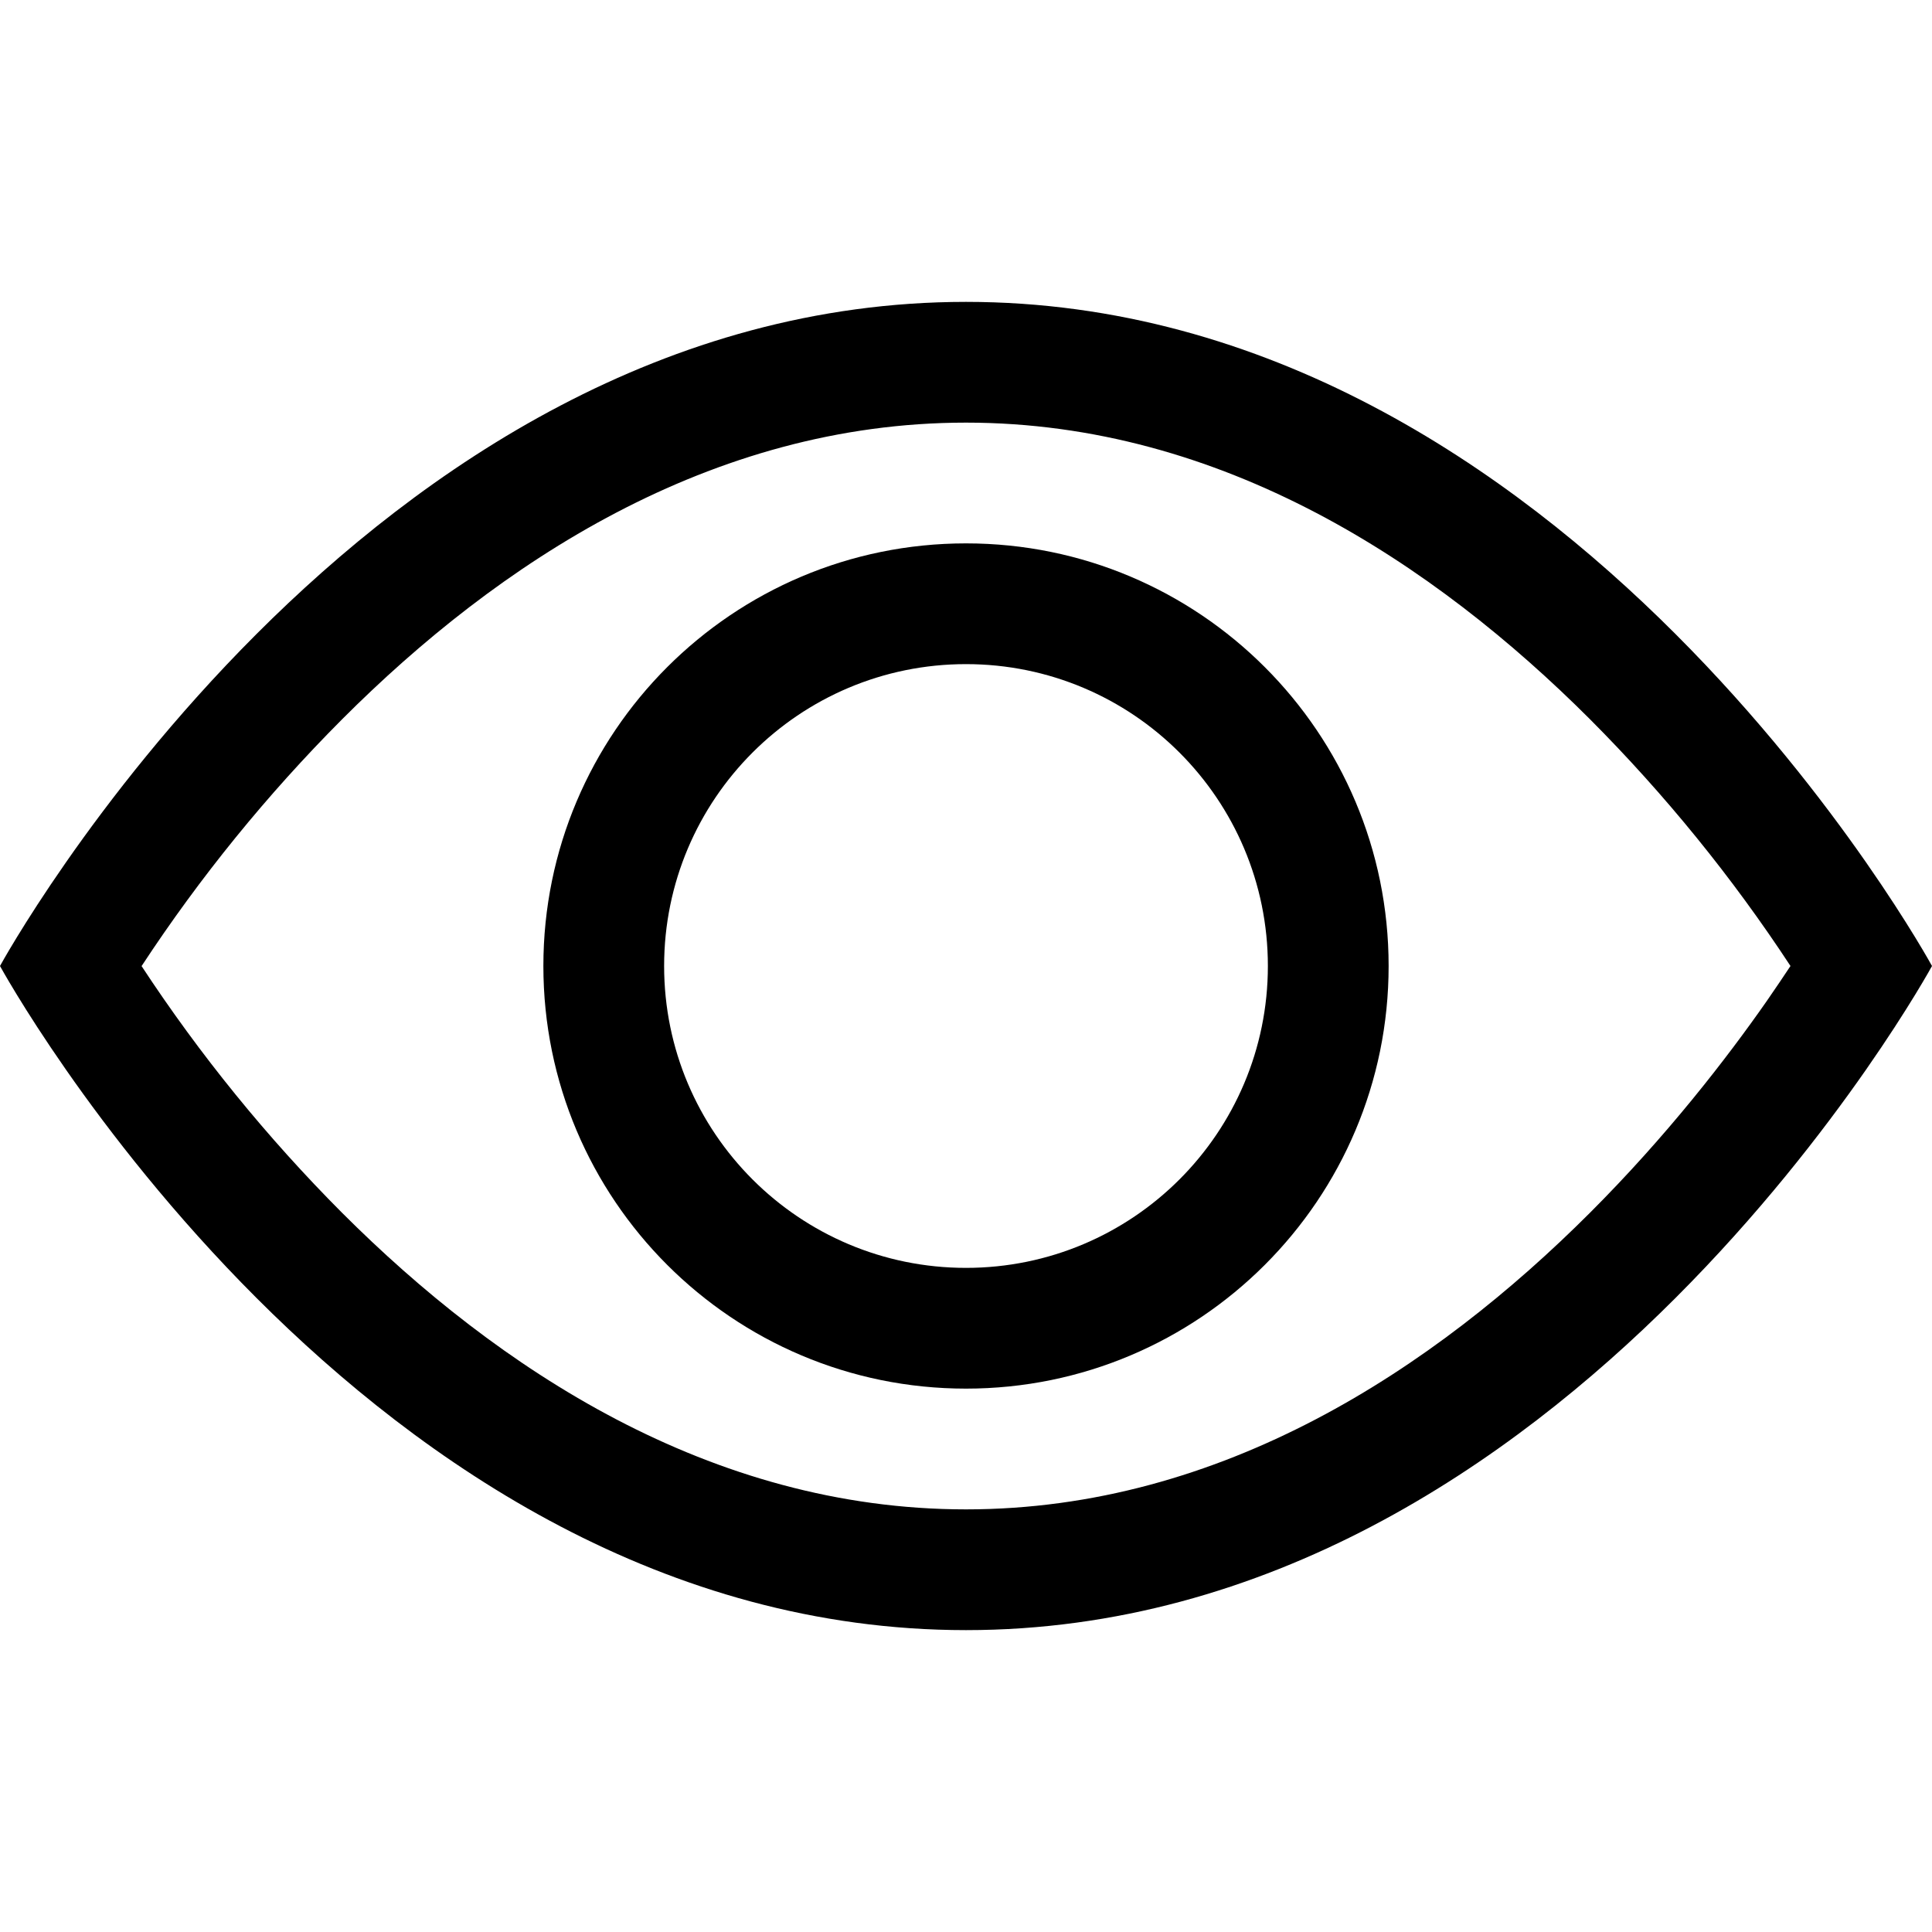
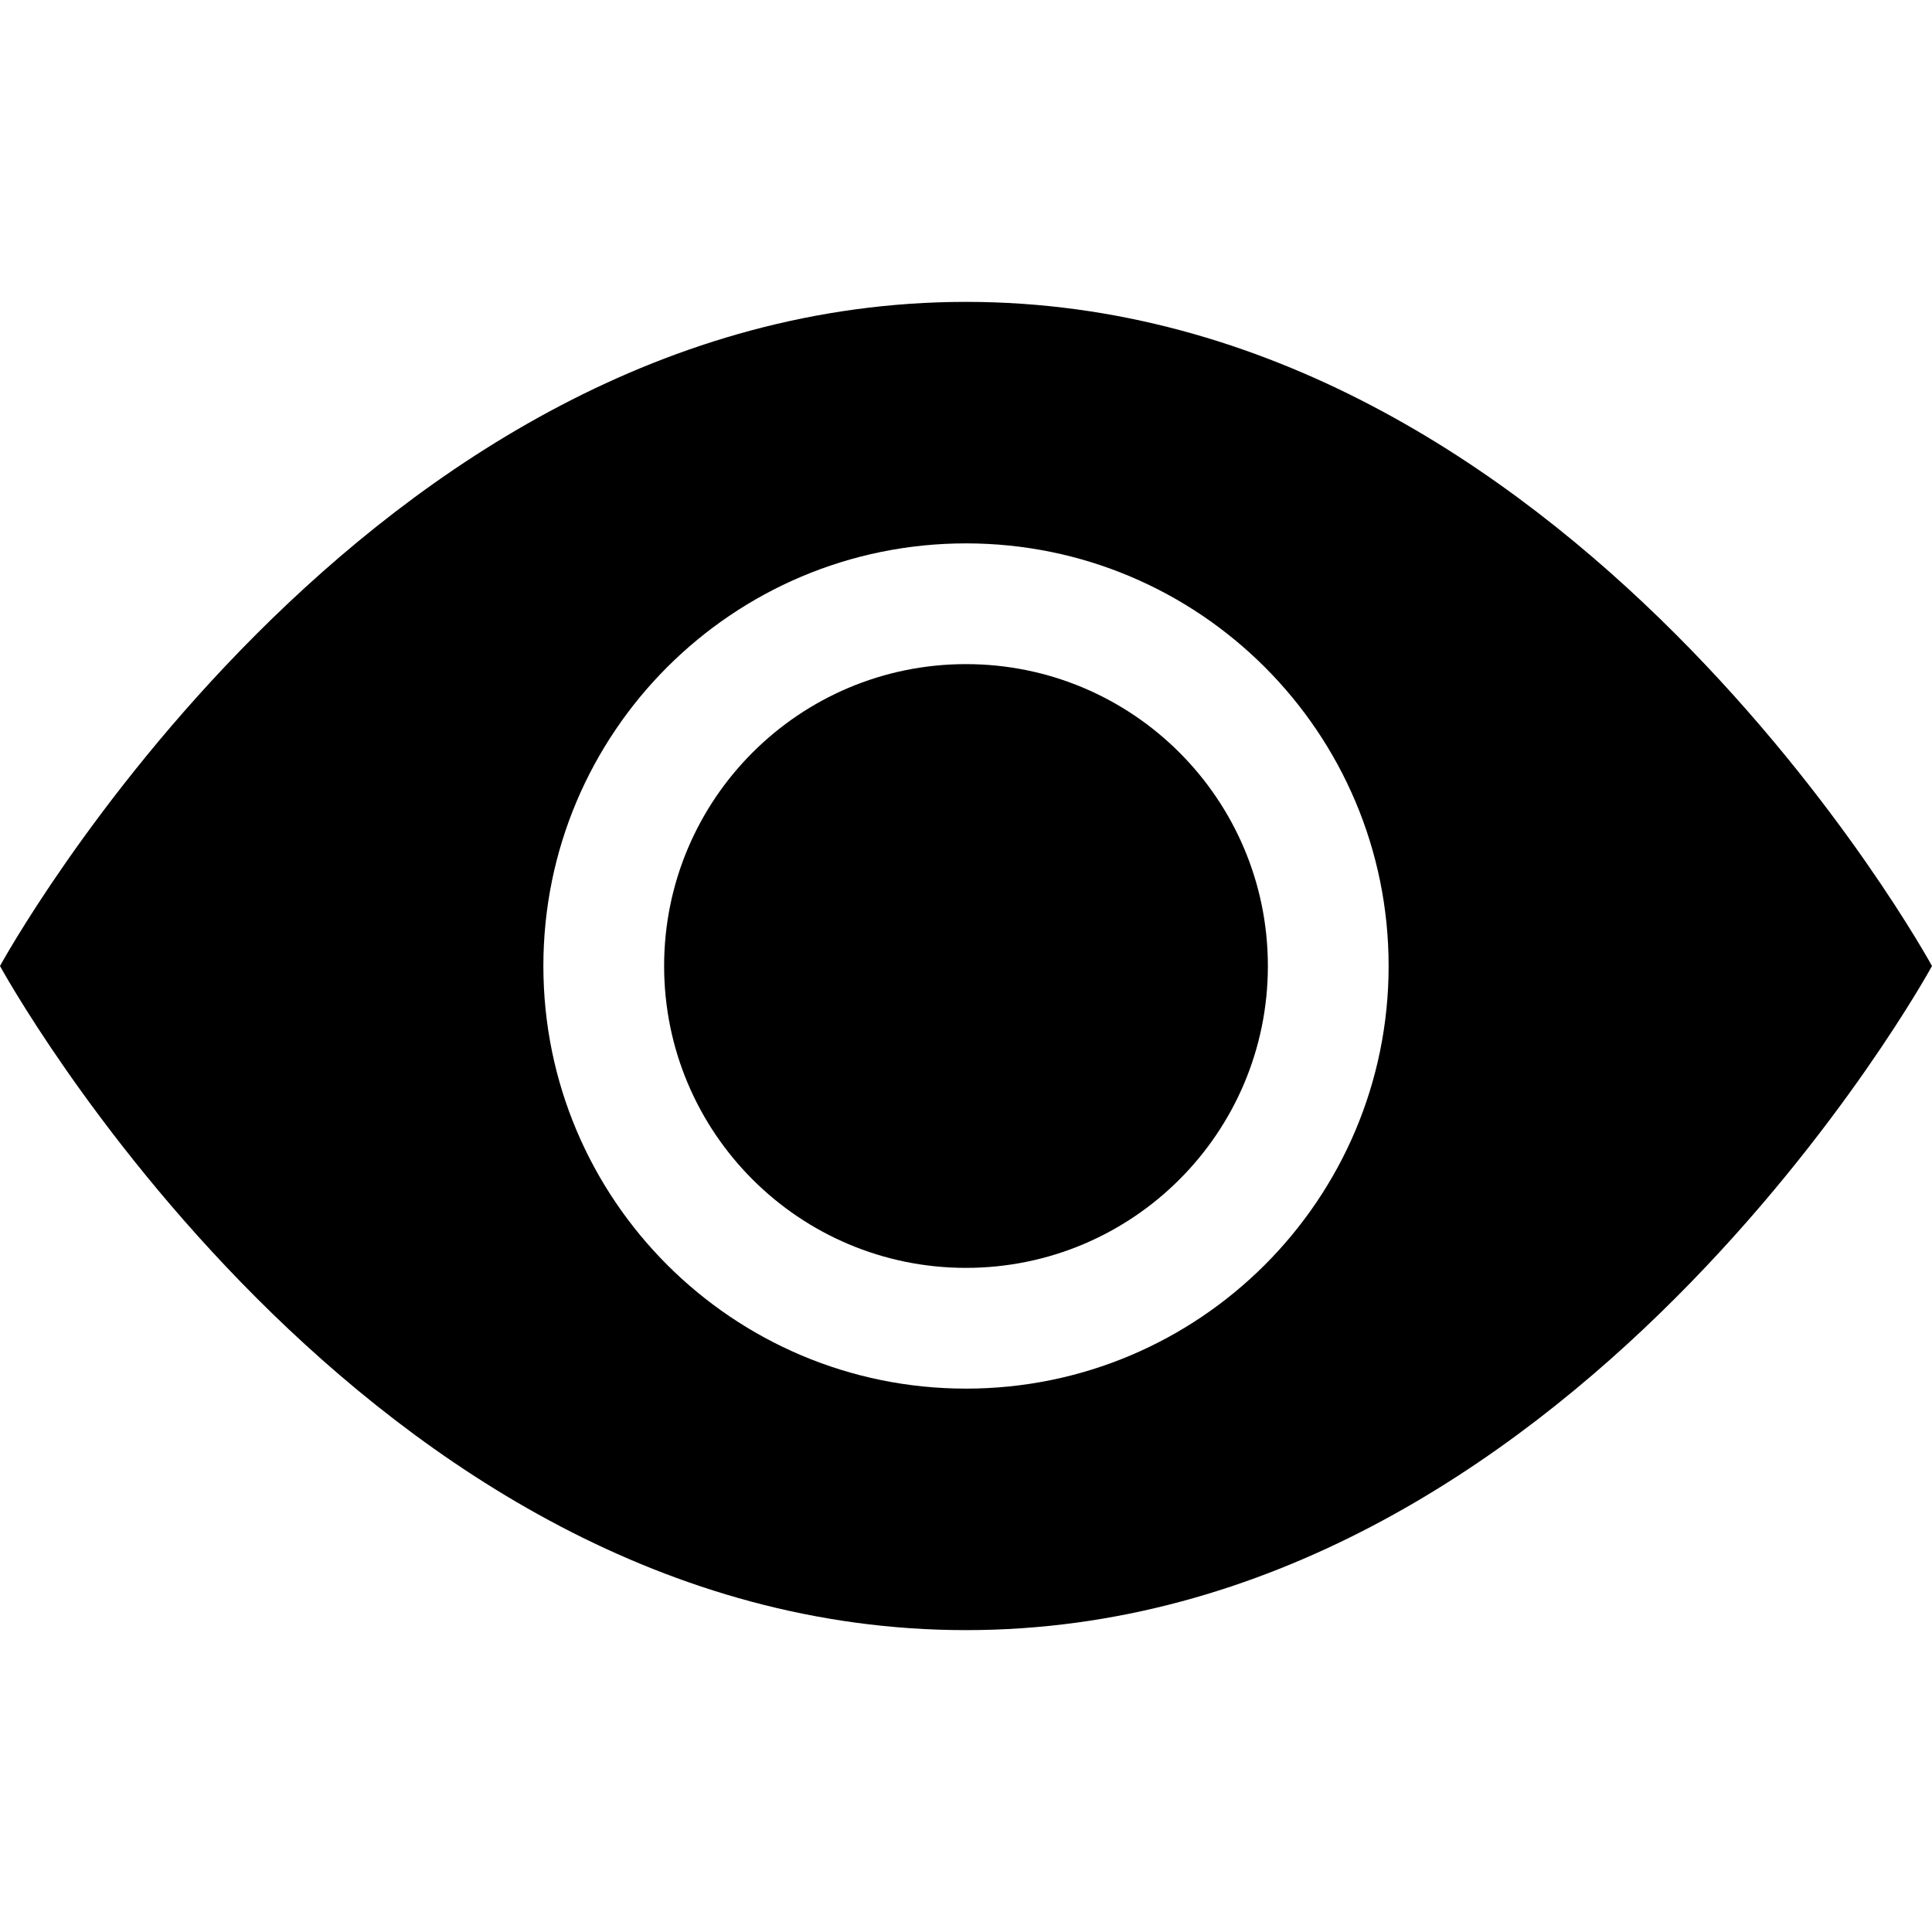
- <svg xmlns="http://www.w3.org/2000/svg" width="16" height="16" fill="currentColor" class="bi bi-eye" viewBox="0 0 16 16">
-   <path d="M16 8s-3-5.5-8-5.5S0 8 0 8s3 5.5 8 5.5S16 8 16 8M1.173 8a13 13 0 0 1 1.66-2.043C4.12 4.668 5.88 3.5 8 3.5s3.879 1.168 5.168 2.457A13 13 0 0 1 14.828 8q-.086.13-.195.288c-.335.48-.83 1.12-1.465 1.755C11.879 11.332 10.119 12.5 8 12.5s-3.879-1.168-5.168-2.457A13 13 0 0 1 1.172 8z" />
-   <path d="M8 5.5a2.5 2.5 0 1 0 0 5 2.5 2.5 0 0 0 0-5M4.5 8a3.5 3.5 0 1 1 7 0 3.5 3.5 0 0 1-7 0" />
+ <svg xmlns="http://www.w3.org/2000/svg" width="16" height="16" fill="currentColor" class="bi bi-eye-fill" viewBox="0 0 16 16">
+   <path d="M10.5 8a2.5 2.5 0 1 1-5 0 2.5 2.5 0 0 1 5 0" />
+   <path d="M0 8s3-5.5 8-5.5S16 8 16 8s-3 5.5-8 5.5S0 8 0 8m8 3.5a3.5 3.5 0 1 0 0-7 3.5 3.5 0 0 0 0 7" />
</svg>
